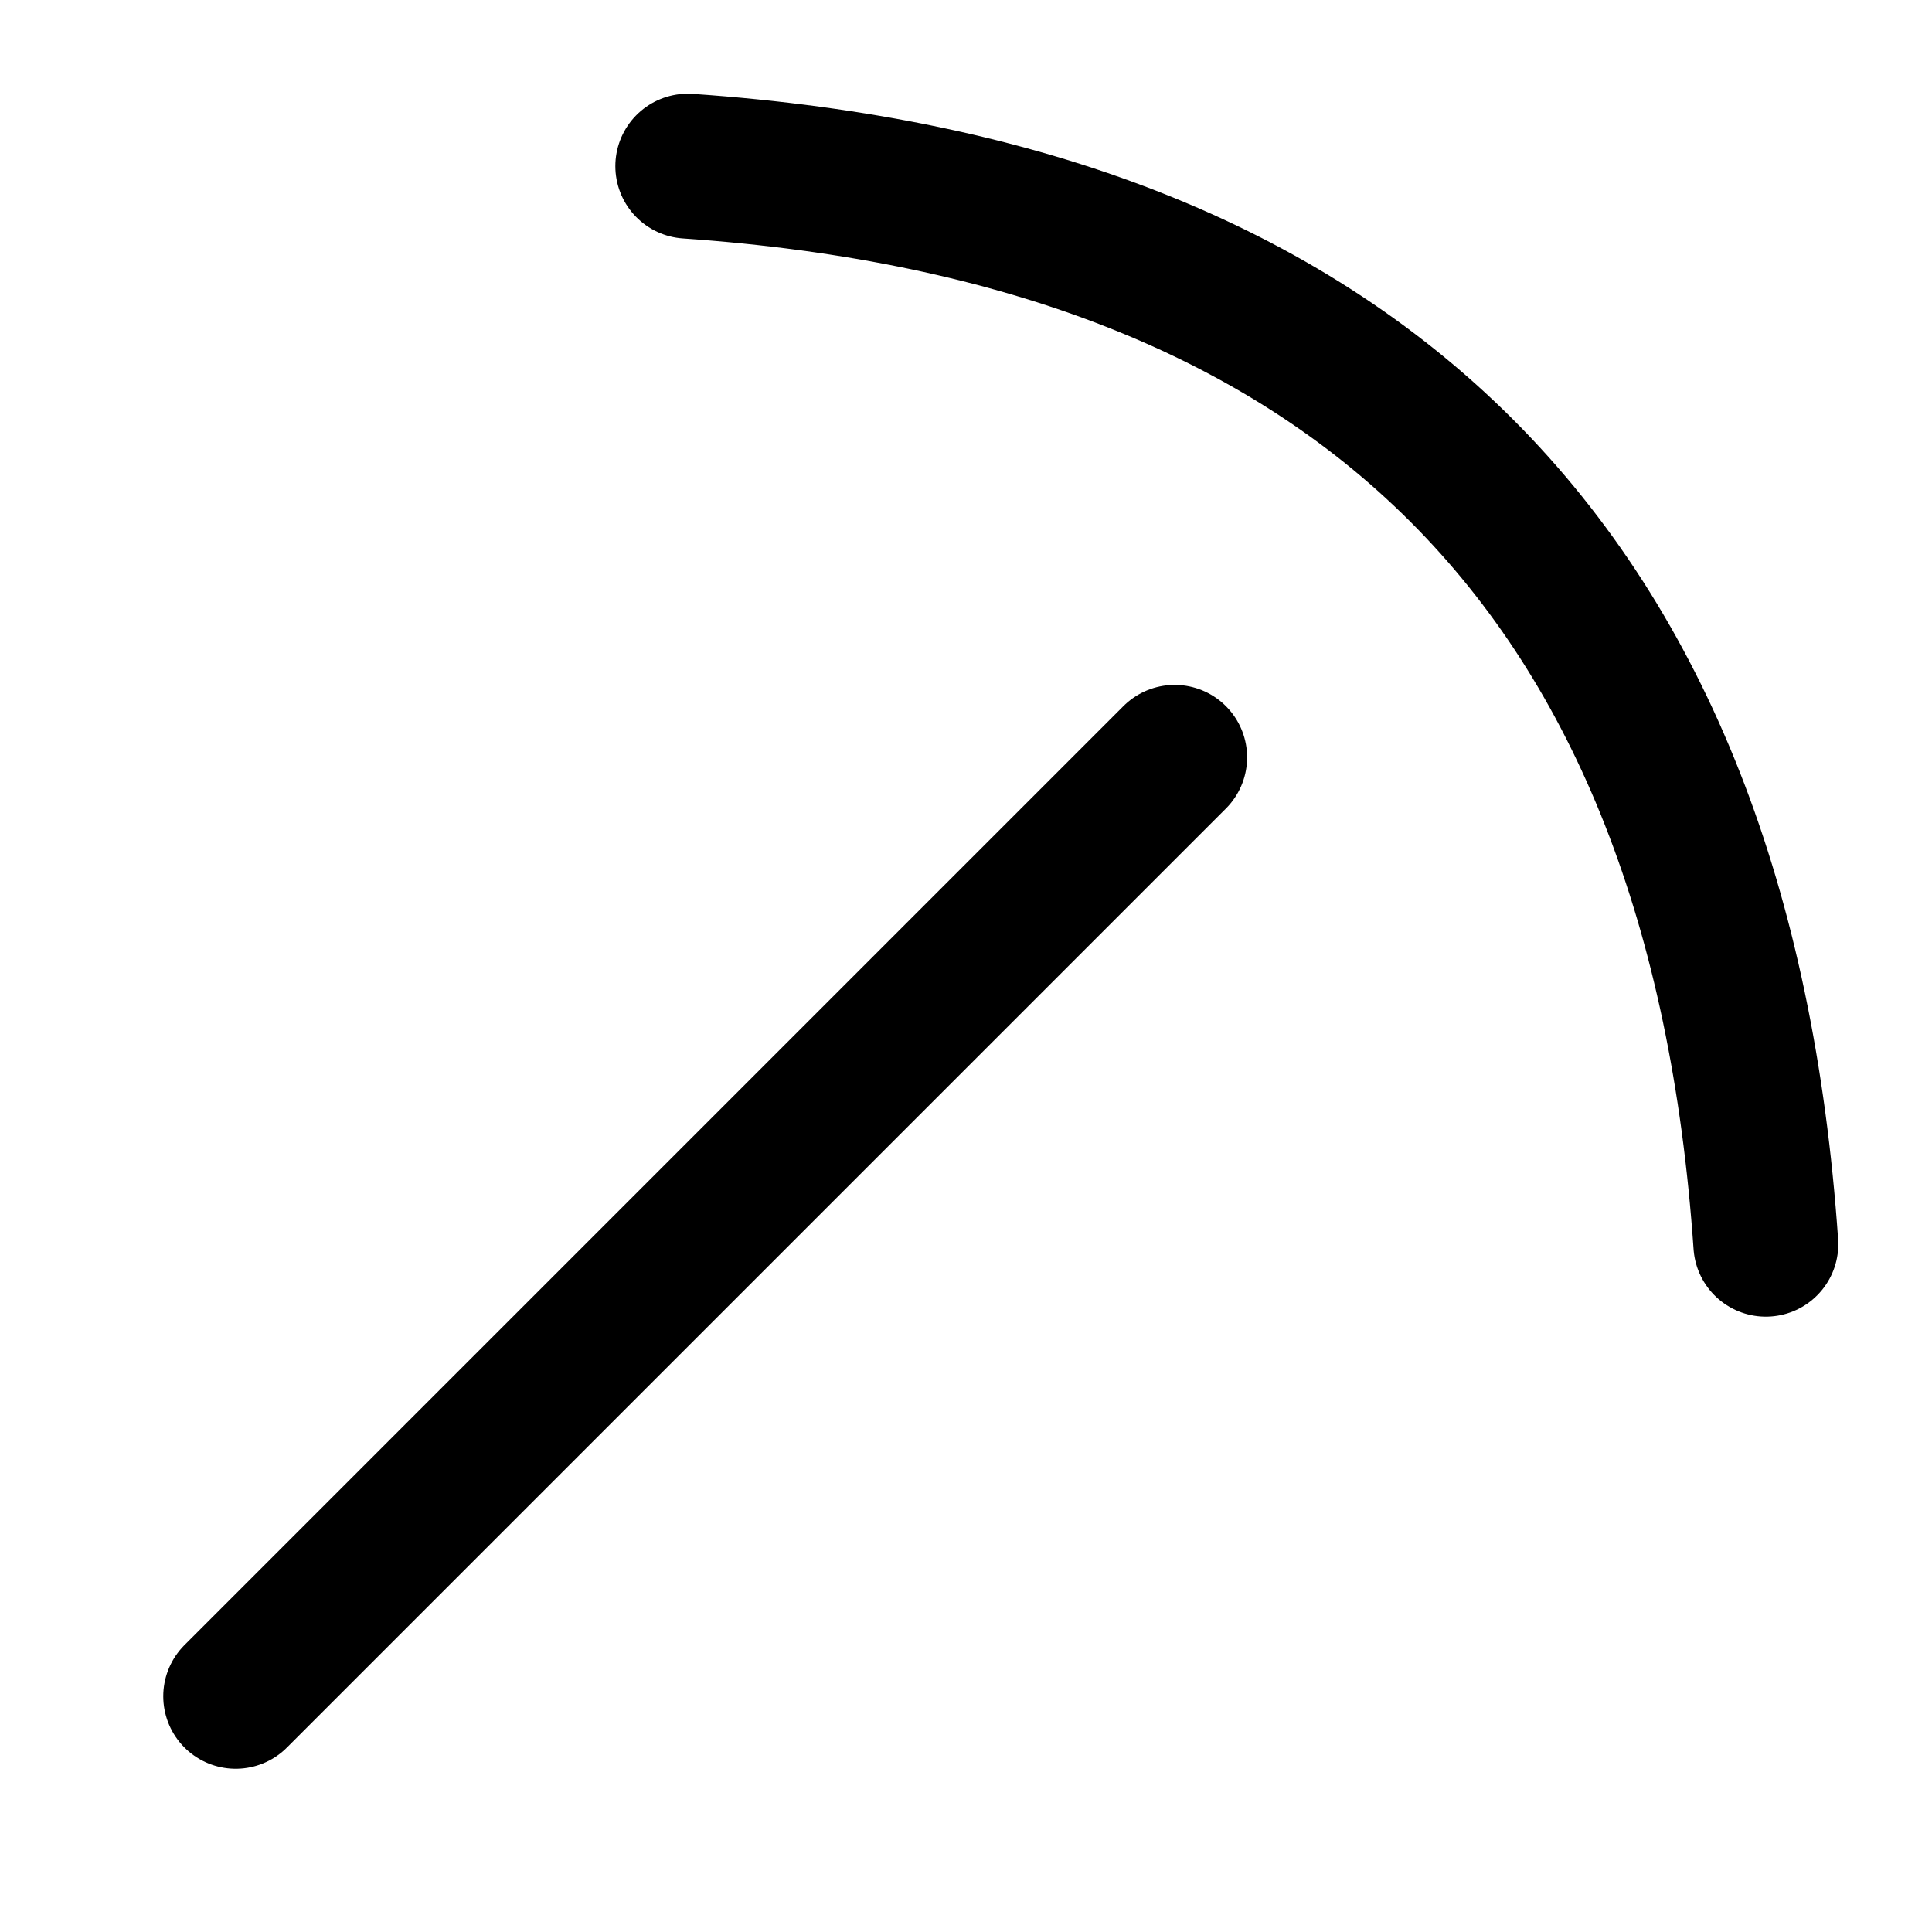
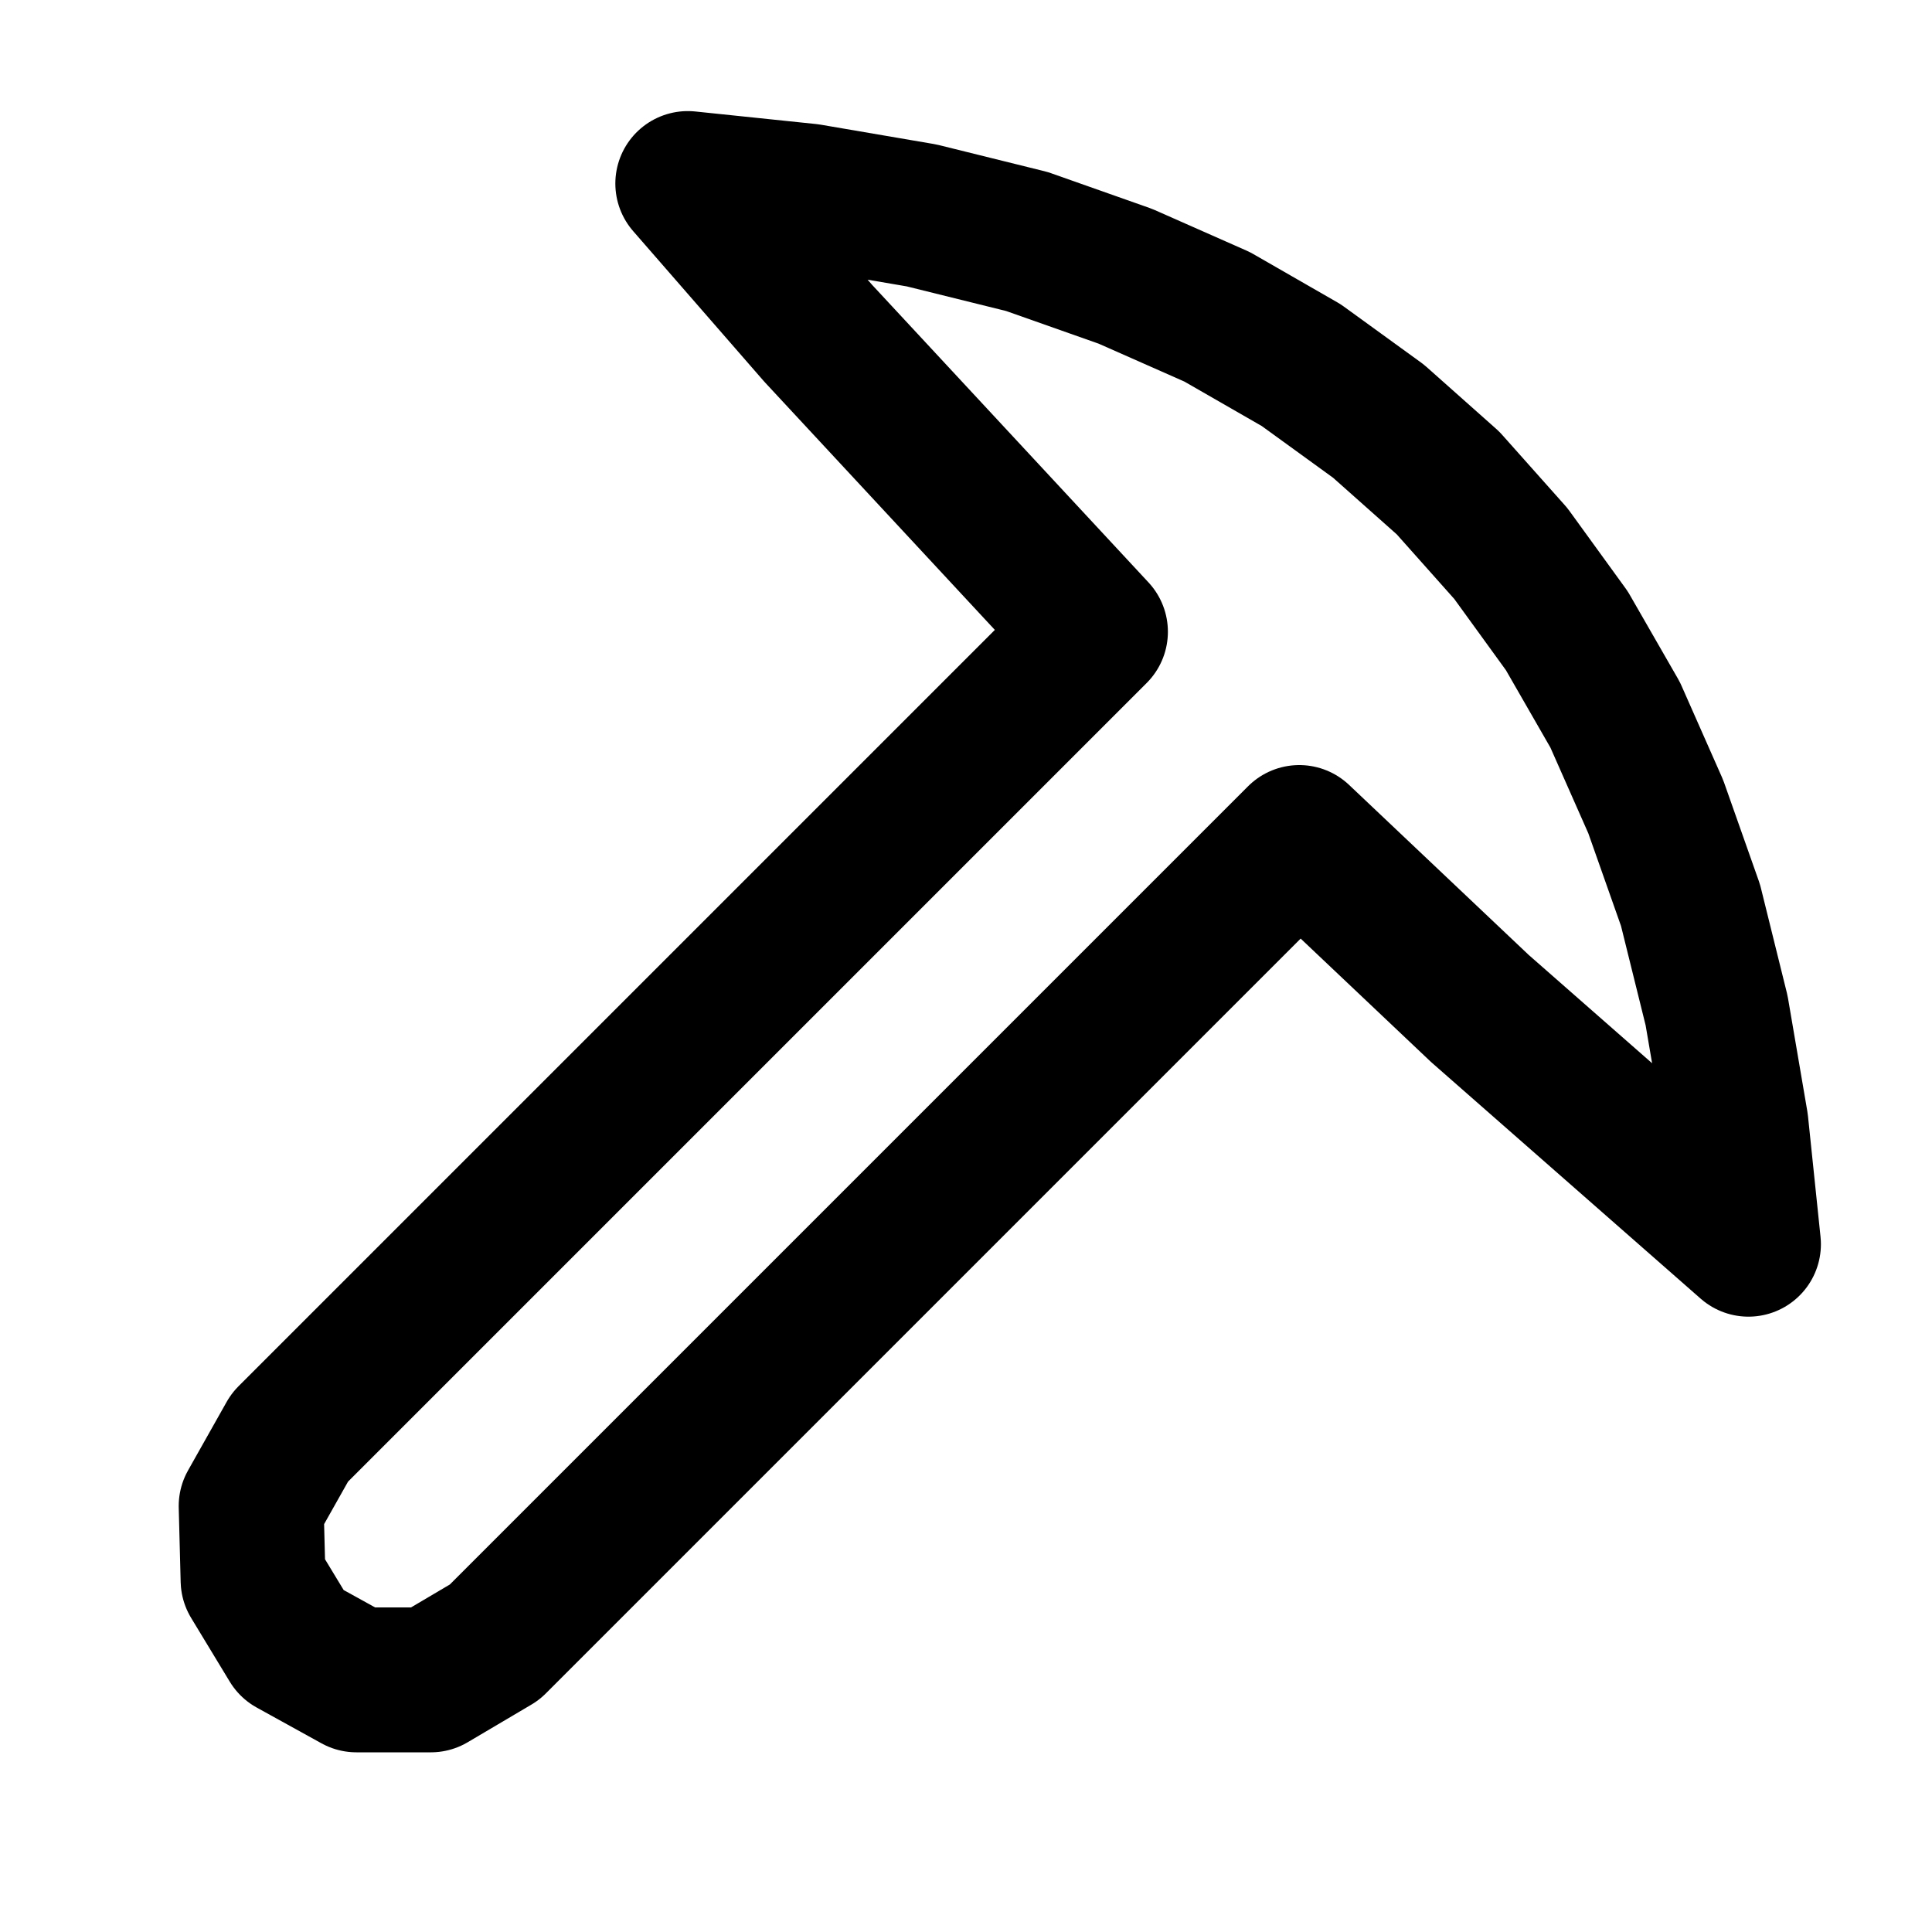
<svg xmlns="http://www.w3.org/2000/svg" width="20" height="20" viewBox="0 0 20 20" fill="none" stroke="currentColor" stroke-width="1.5" stroke-linecap="round" stroke-linejoin="round" class="li li-outline">
-   <path d="M2.44 17.56L12.16 7.84" />
-   <path d="M7.12 1.72Q17.56 2.44 18.28 12.88" />
+   <path d="M8.37 2.03L9.54 2.23L10.63 2.5L11.65 2.86L12.6 3.28L13.47 3.78L14.27 4.36L14.99 5L15.64 5.73L16.22 6.53L16.72 7.4L17.14 8.35L17.5 9.37L17.77 10.46L17.97 11.63L18.1 12.88L15.32 10.44L13.45 8.67L5.12 17L4.46 17.39L3.69 17.39L3.02 17.02L2.62 16.36L2.6 15.59L3 14.88L11.34 6.54L8.47 3.45L7.12 1.9Z" />
</svg>
